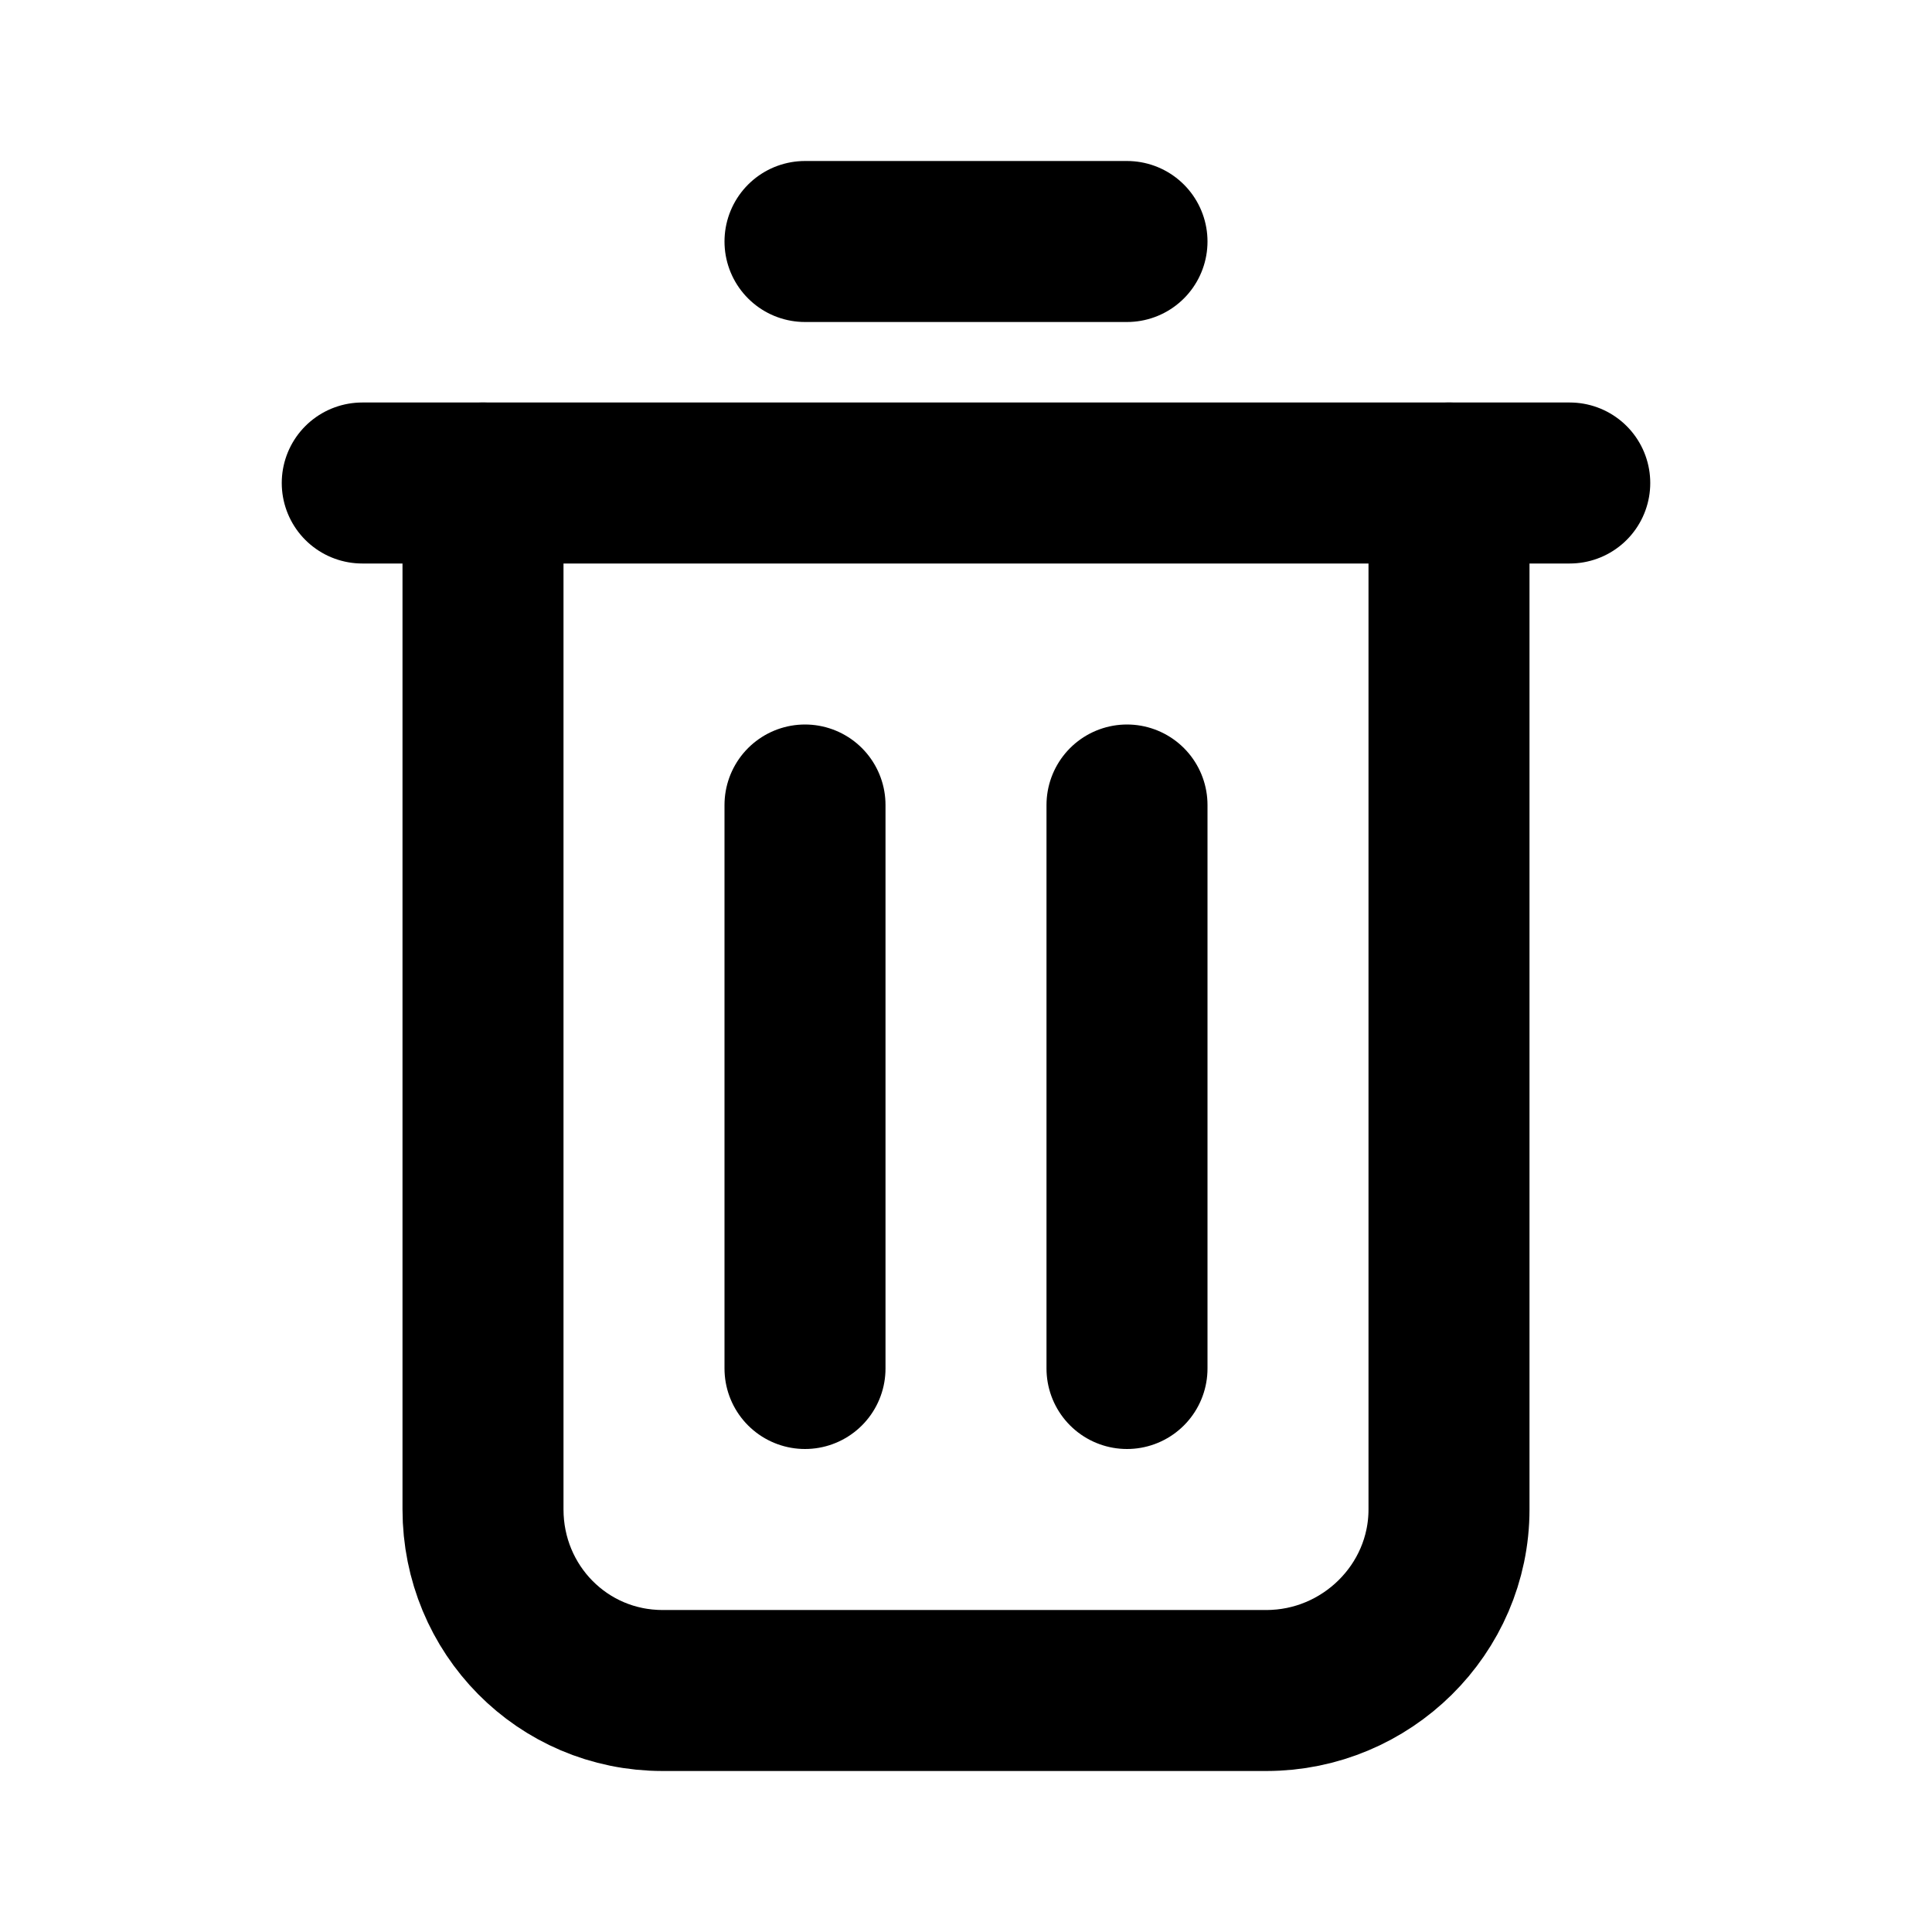
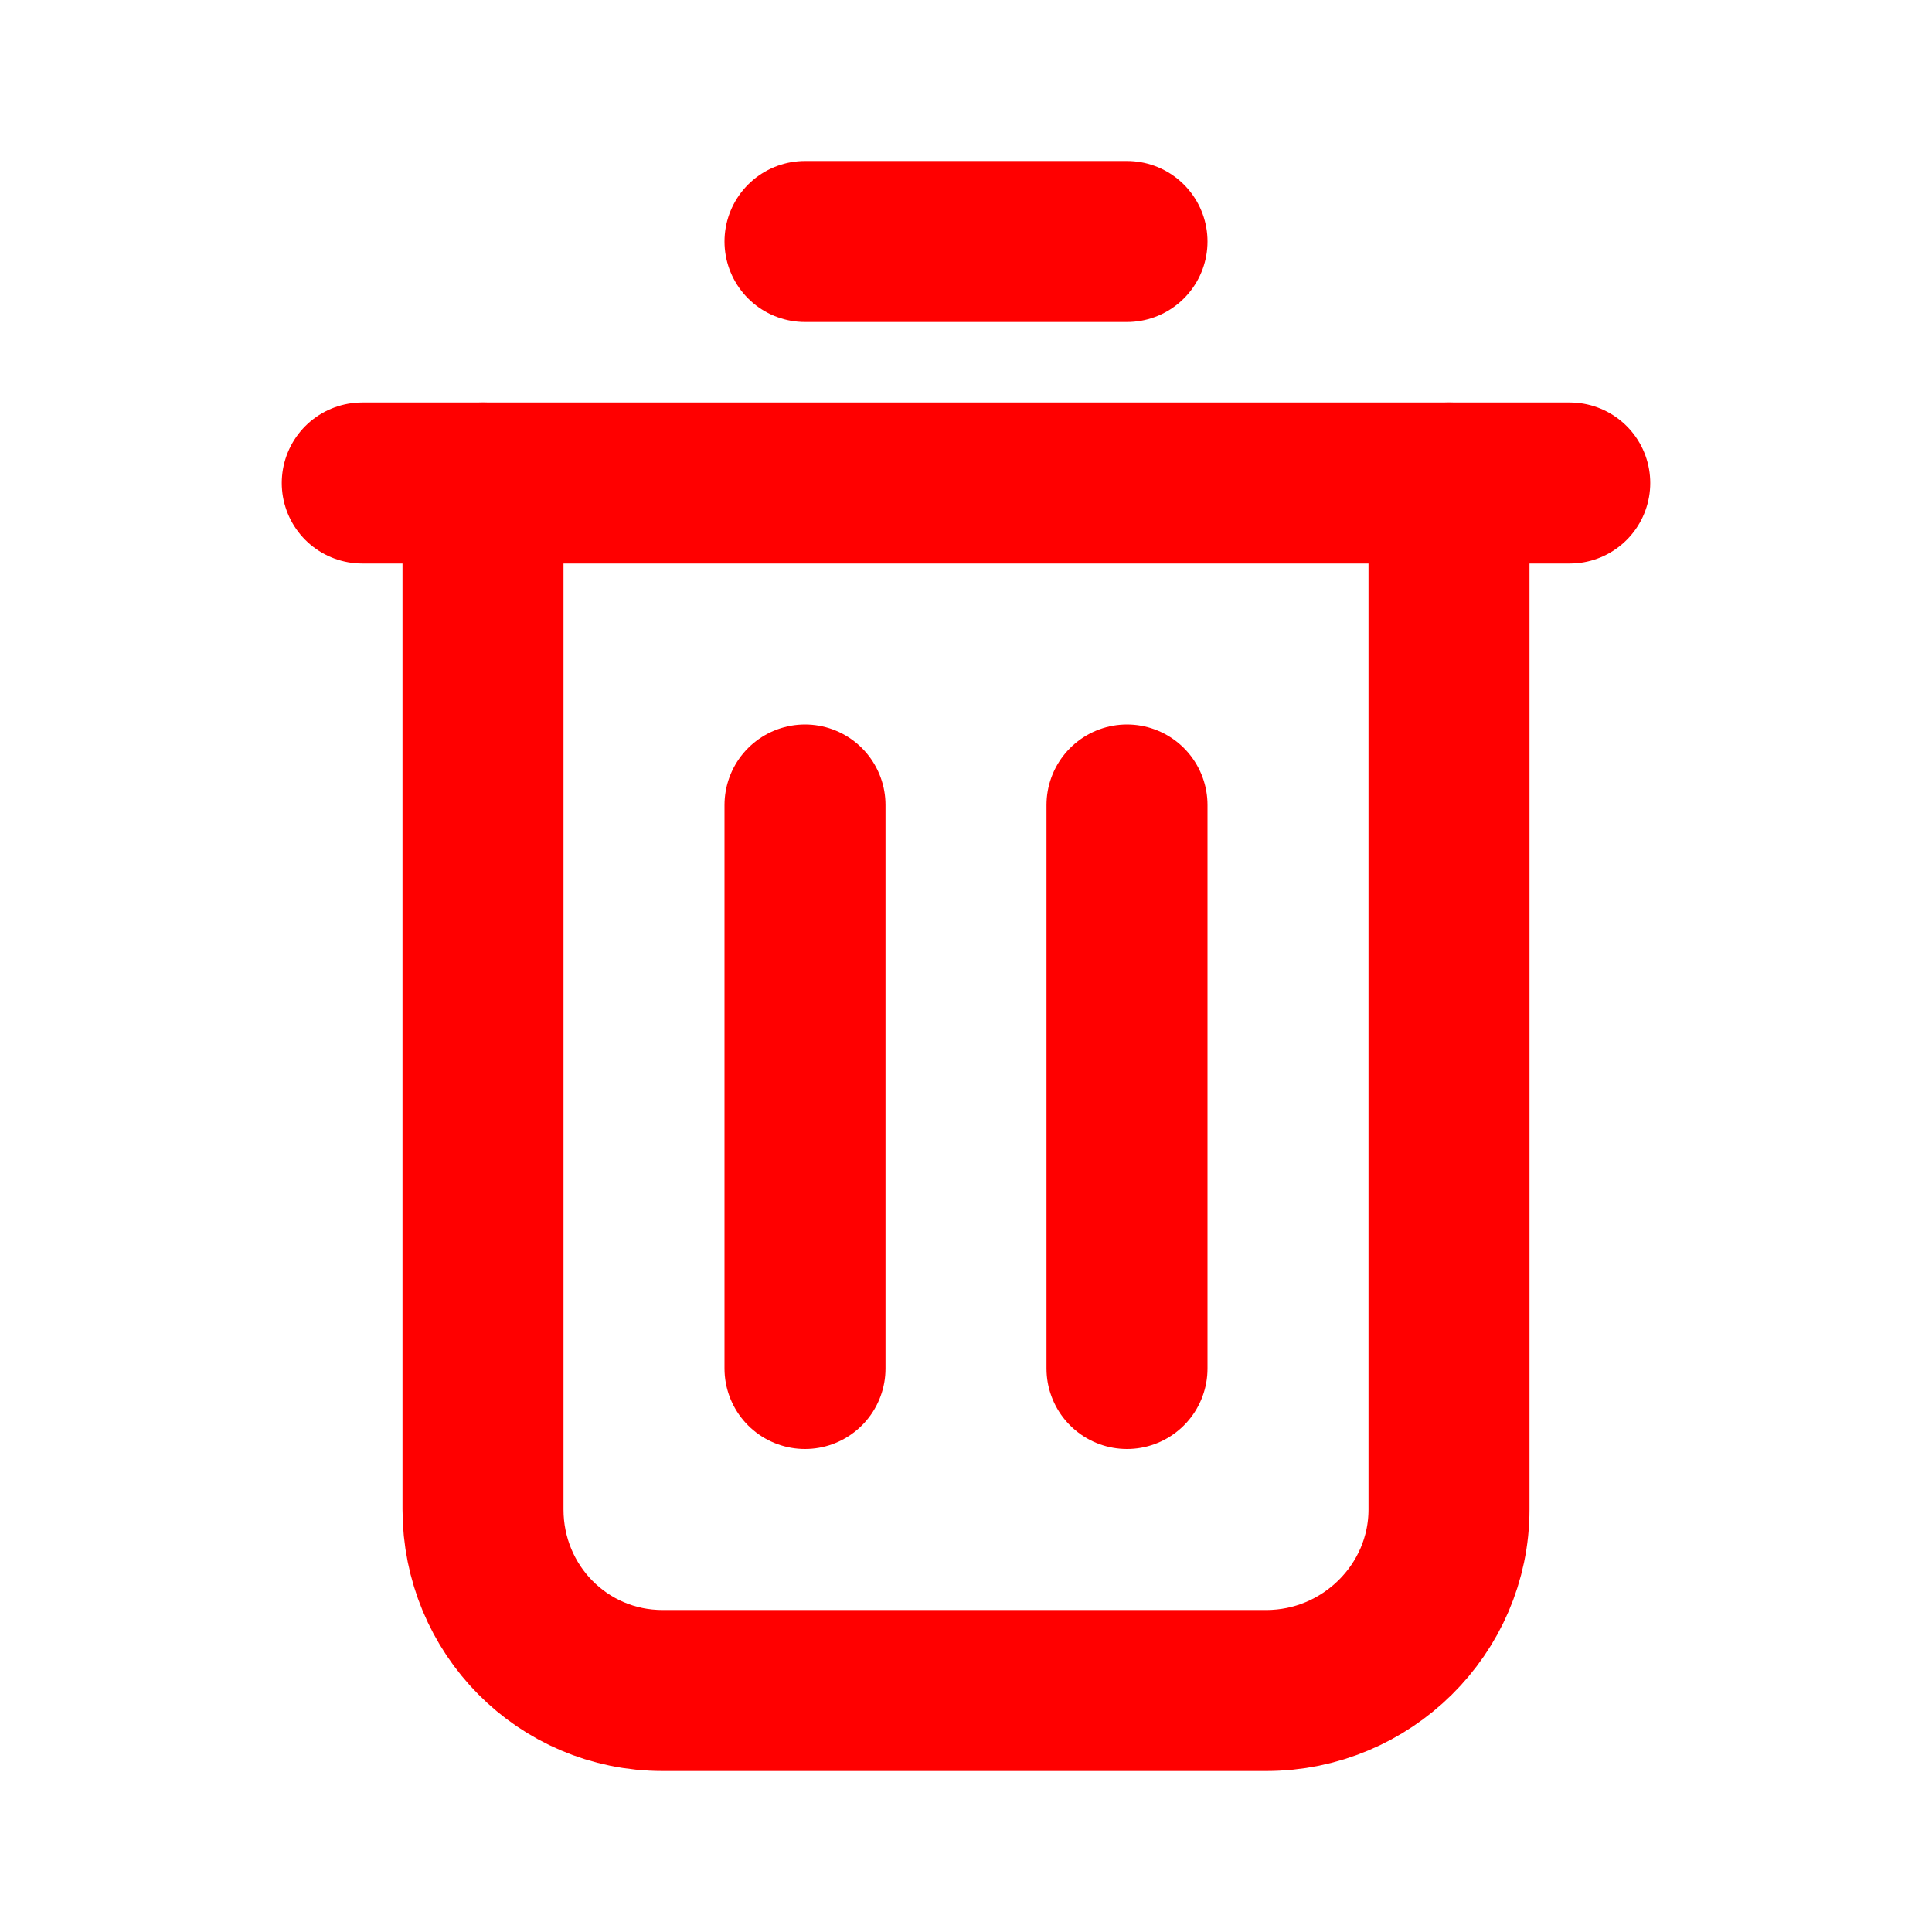
<svg xmlns="http://www.w3.org/2000/svg" width="100%" height="100%" viewBox="0 0 24 24" version="1.1" xml:space="preserve" style="fill-rule:evenodd;clip-rule:evenodd;stroke-linecap:round;stroke-linejoin:round;">
-   <path d="M18,6L18,18.75C18,19.993 16.973,21 15.731,21L8.231,21C6.988,21 6,19.993 6,18.75L6,6" style="fill:none;fill-rule:nonzero;stroke:black;stroke-width:2px;" />
-   <path d="M19.5,6L4.5,6" style="fill:none;fill-rule:nonzero;stroke:black;stroke-width:2px;" />
-   <path d="M10,3L14,3" style="fill:none;fill-rule:nonzero;stroke:black;stroke-width:2px;" />
-   <path d="M14,10L14,17" style="fill:none;fill-rule:nonzero;stroke:black;stroke-width:2px;" />
-   <path d="M10,17L10,10" style="fill:none;fill-rule:nonzero;stroke:black;stroke-width:2px;" />
+   <path d="M18,6L18,18.75C18,19.993 16.973,21 15.731,21L8.231,21C6.988,21 6,19.993 6,18.75L6,6" style="fill:none;fill-rule:nonzero;stroke:rgb(255,0,0);stroke-width:2px;" />
+   <path d="M19.5,6L4.5,6" style="fill:none;fill-rule:nonzero;stroke:rgb(255,0,0);stroke-width:2px;" />
+   <path d="M10,3L14,3" style="fill:none;fill-rule:nonzero;stroke:rgb(255,0,0);stroke-width:2px;" />
+   <path d="M14,10L14,17" style="fill:none;fill-rule:nonzero;stroke:rgb(255,0,0);stroke-width:2px;" />
+   <path d="M10,17L10,10" style="fill:none;fill-rule:nonzero;stroke:rgb(255,0,0);stroke-width:2px;" />
</svg>
